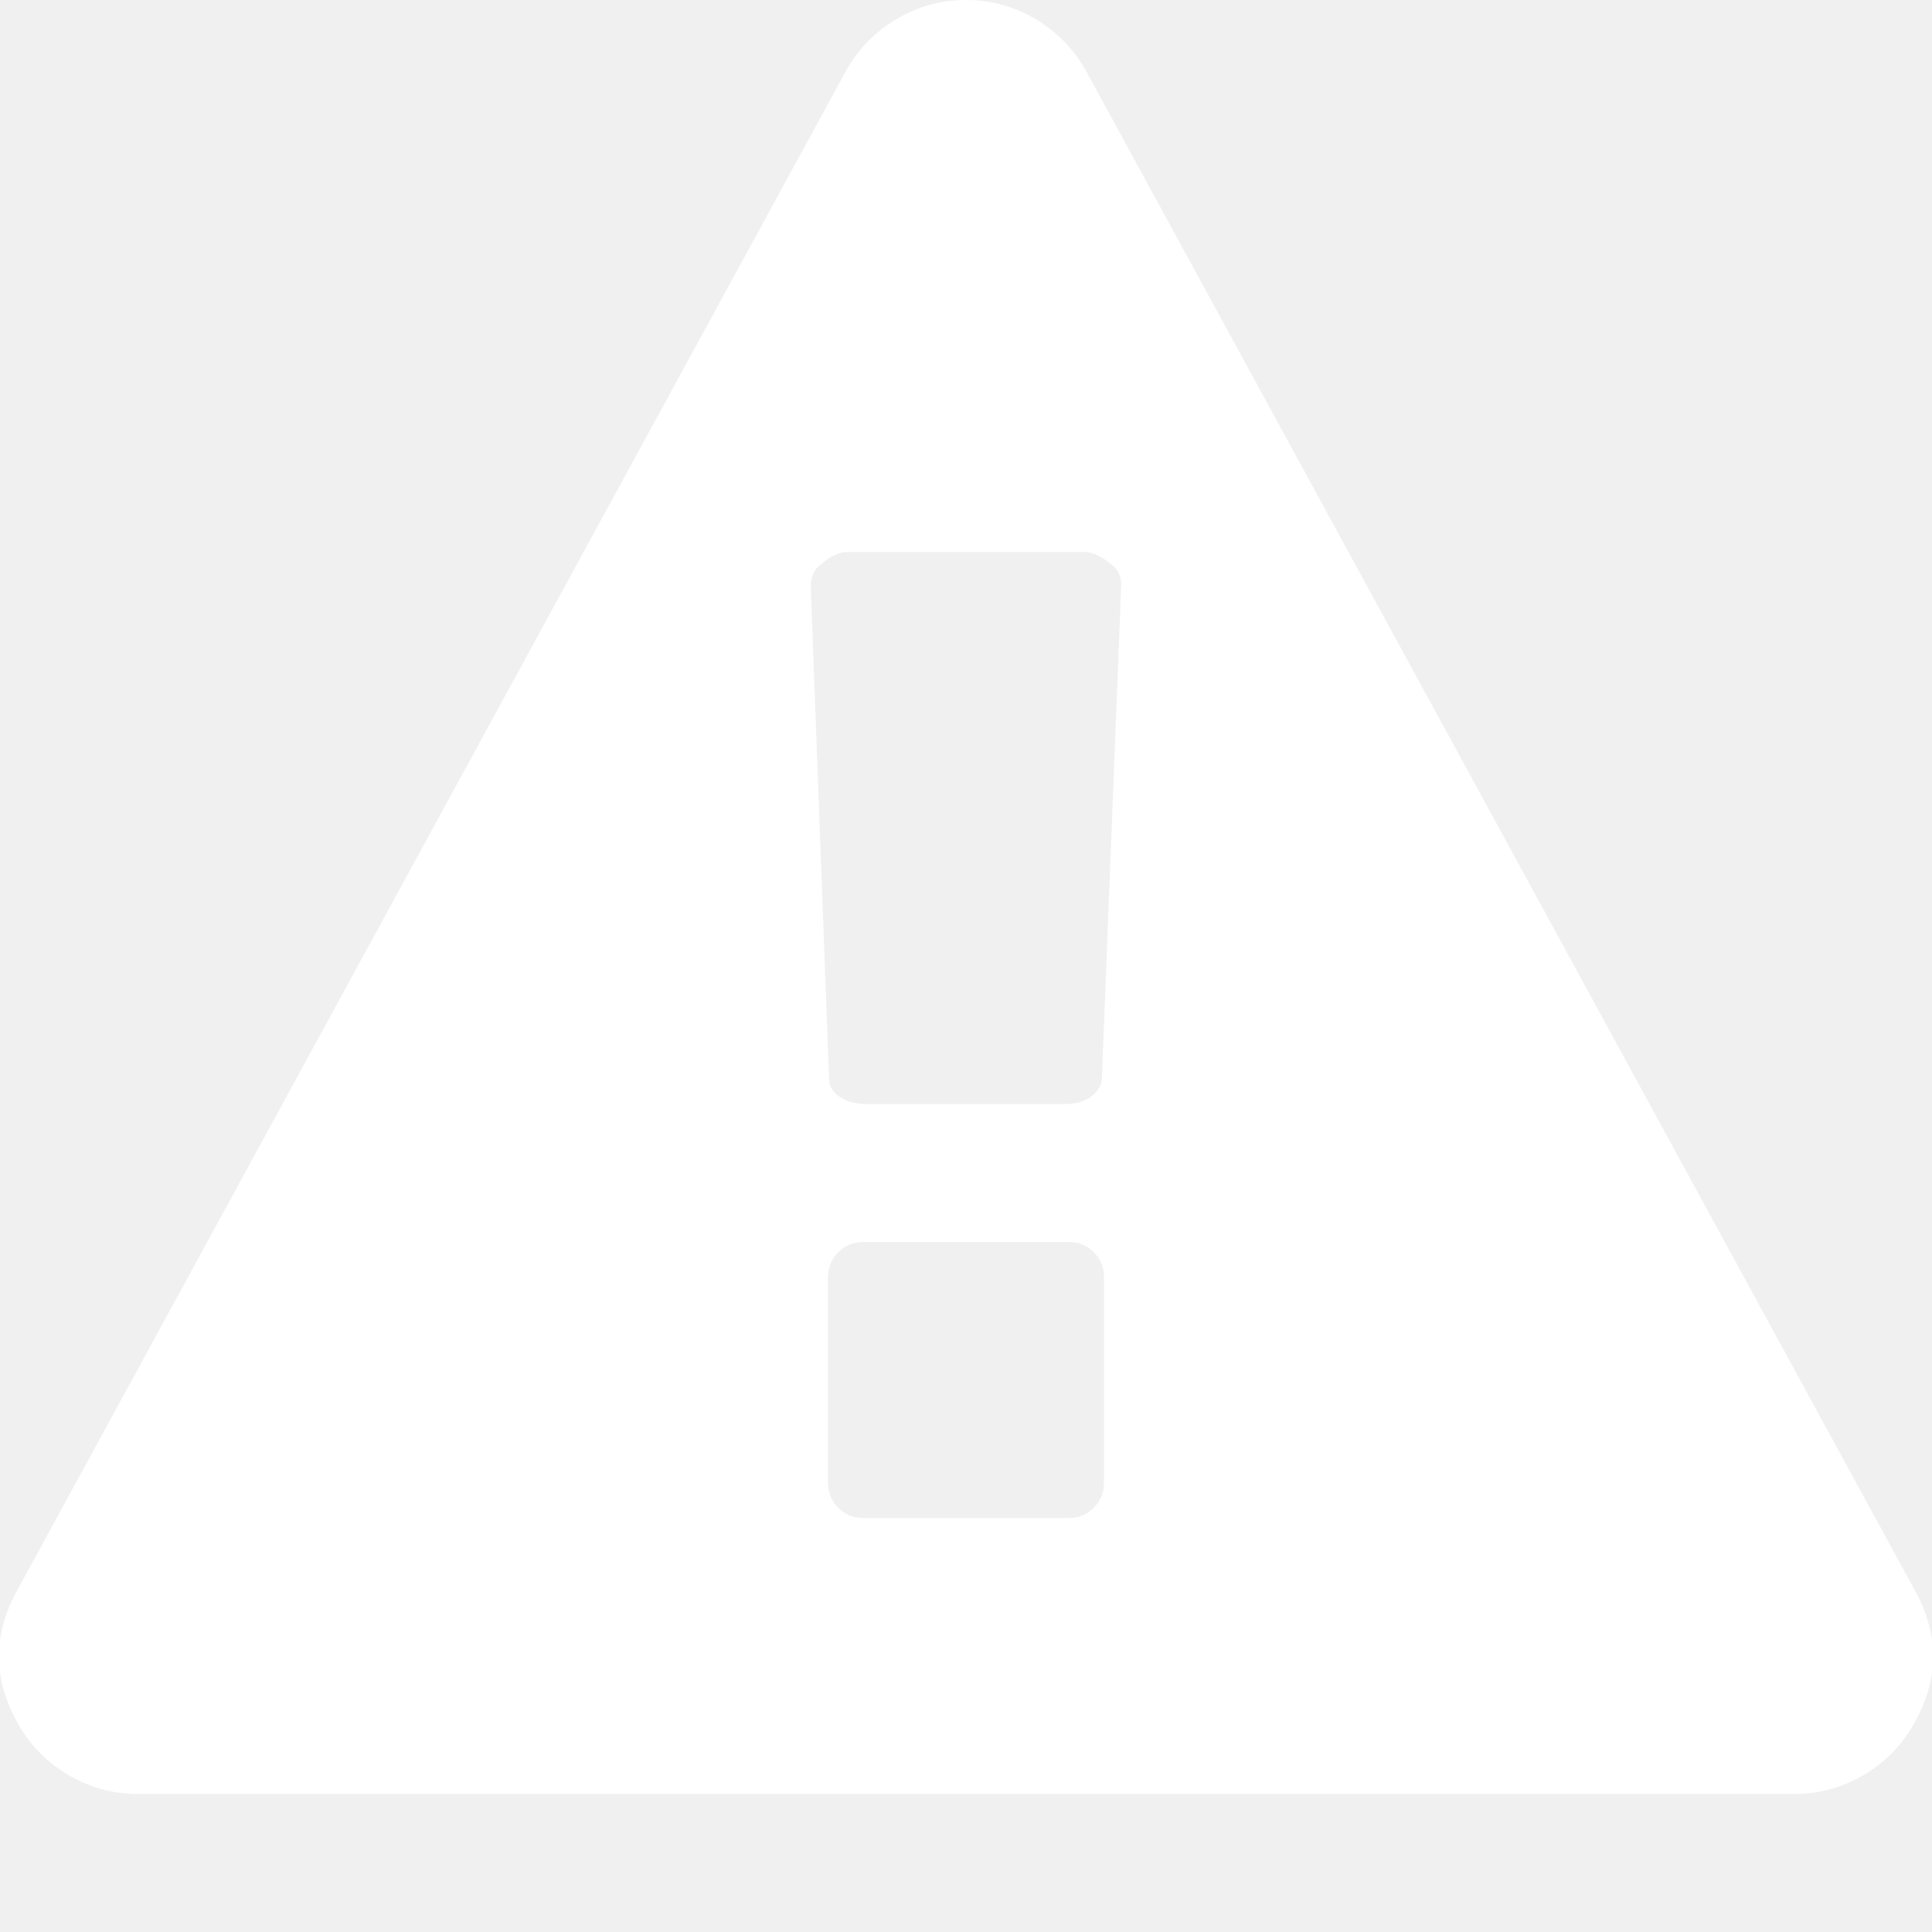
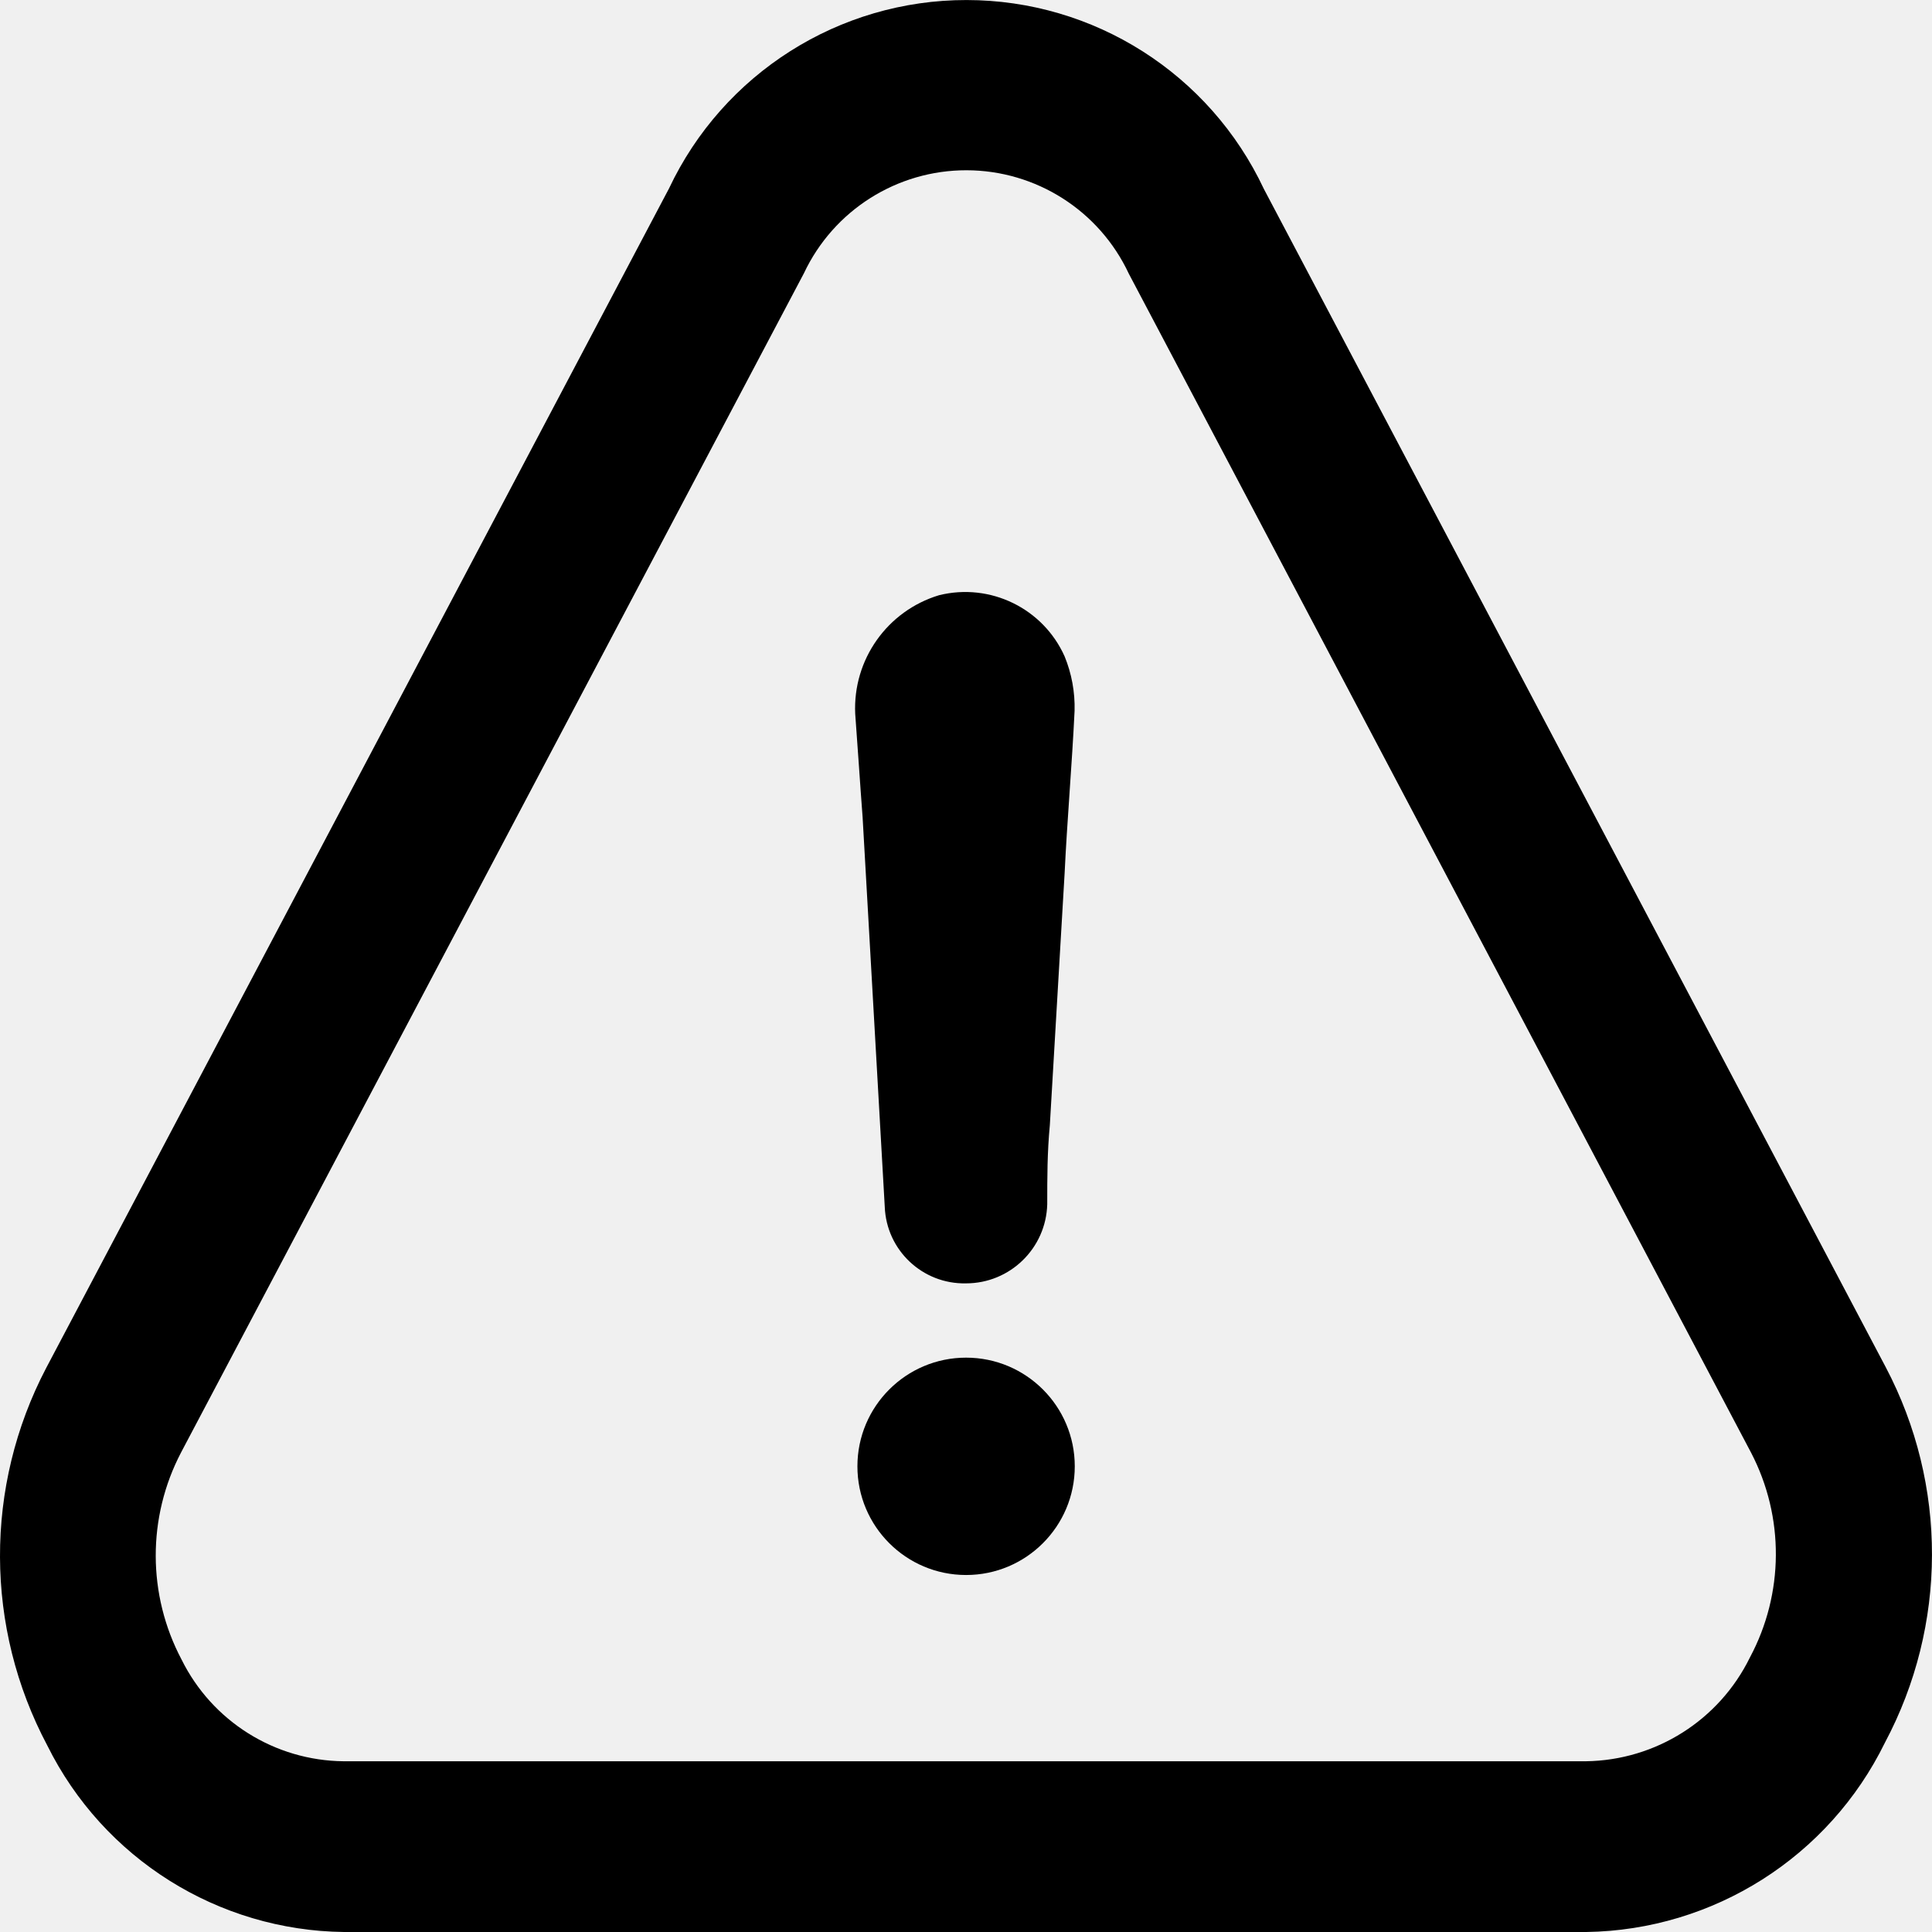
- <svg xmlns="http://www.w3.org/2000/svg" width="1792" height="1792">
-   <g>
-     <rect fill="none" id="canvas_background" height="402" width="582" y="-1" x="-1" />
-   </g>
-   <g>
-     <path fill="#ffffff" id="svg_1" d="m1024,1375l0,-190q0,-14 -9.5,-23.5t-22.5,-9.5l-192,0q-13,0 -22.5,9.5t-9.5,23.5l0,190q0,14 9.5,23.5t22.5,9.5l192,0q13,0 22.5,-9.5t9.5,-23.5zm-2,-374l18,-459q0,-12 -10,-19q-13,-11 -24,-11l-220,0q-11,0 -24,11q-10,7 -10,21l17,457q0,10 10,16.5t24,6.5l185,0q14,0 23.5,-6.5t10.5,-16.5zm-14,-934l768,1408q35,63 -2,126q-17,29 -46.5,46t-63.5,17l-1536,0q-34,0 -63.5,-17t-46.5,-46q-37,-63 -2,-126l768,-1408q17,-31 47,-49t65,-18t65,18t47,49z" />
+ <svg xmlns="http://www.w3.org/2000/svg" width="64" height="64" viewBox="0 0 64 64">
+   <g transform="translate(0 -20.882)">
+     <g transform="translate(0 20.882)">
+       <path d="M221.823,333.382a3.6,3.6,0,0,0,0,7.2,3.6,3.6,0,0,0,0-7.2Z" transform="translate(-189.82 -288.408)" />
+       <path d="M62.442,78.607a13.288,13.288,0,0,0,.026-12.434l-20.6-39.03a10.891,10.891,0,0,0-19.708-.014L1.529,66.2a13.4,13.4,0,0,0,.039,12.506A11.117,11.117,0,0,0,11.4,84.882H52.549A11.2,11.2,0,0,0,62.442,78.607Zm-4.473-2.821a6.142,6.142,0,0,1-5.433,3.44H11.383a6.054,6.054,0,0,1-5.368-3.368A7.366,7.366,0,0,1,6,68.993L26.631,29.934a5.944,5.944,0,0,1,10.762.014L58.009,69.008A7.268,7.268,0,0,1,57.969,75.786Z" transform="translate(0 -20.882)" />
+       <path d="M220.5,157.278a3.913,3.913,0,0,0-2.778,3.929c.086,1.137.158,2.288.245,3.425.245,4.332.489,8.577.734,12.909a2.636,2.636,0,0,0,2.691,2.533,2.691,2.691,0,0,0,2.691-2.619c0-.892,0-1.713.086-2.619.158-2.778.331-5.555.489-8.333.086-1.8.245-3.6.331-5.4a4.444,4.444,0,0,0-.331-1.8A3.607,3.607,0,0,0,220.5,157.278Z" transform="translate(-189.392 -137.561)" />
+     </g>
  </g>
</svg>
